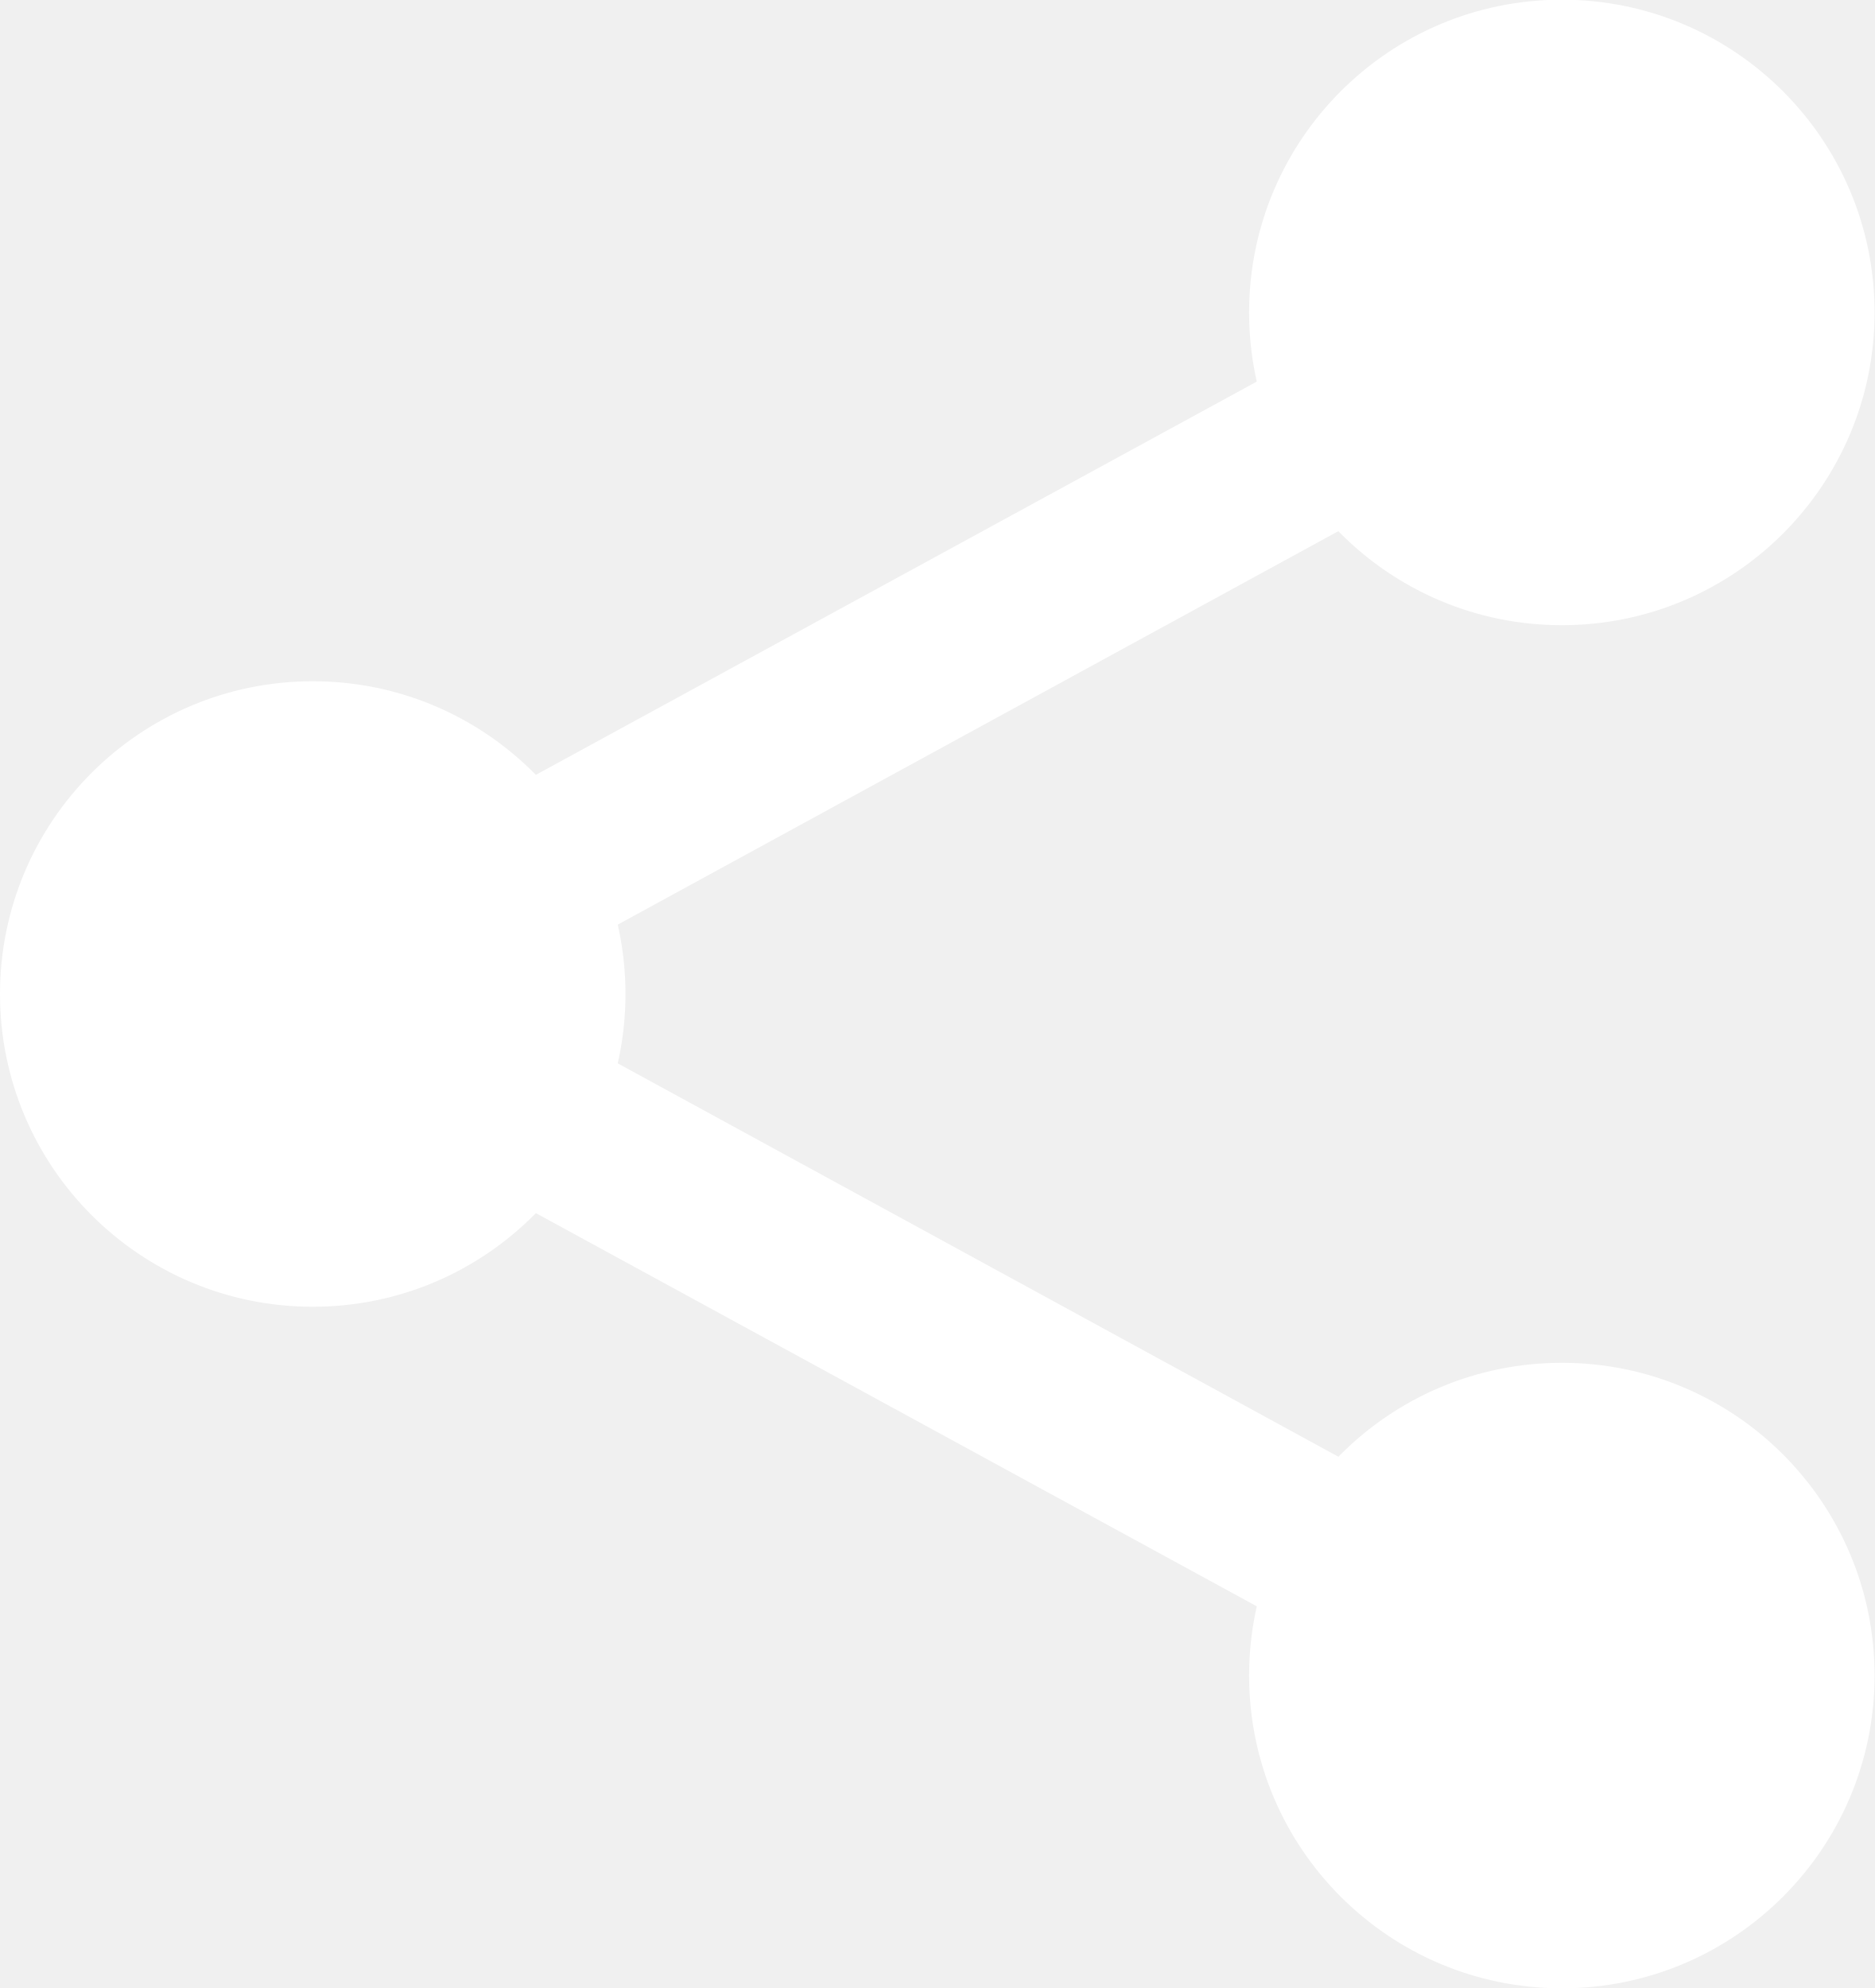
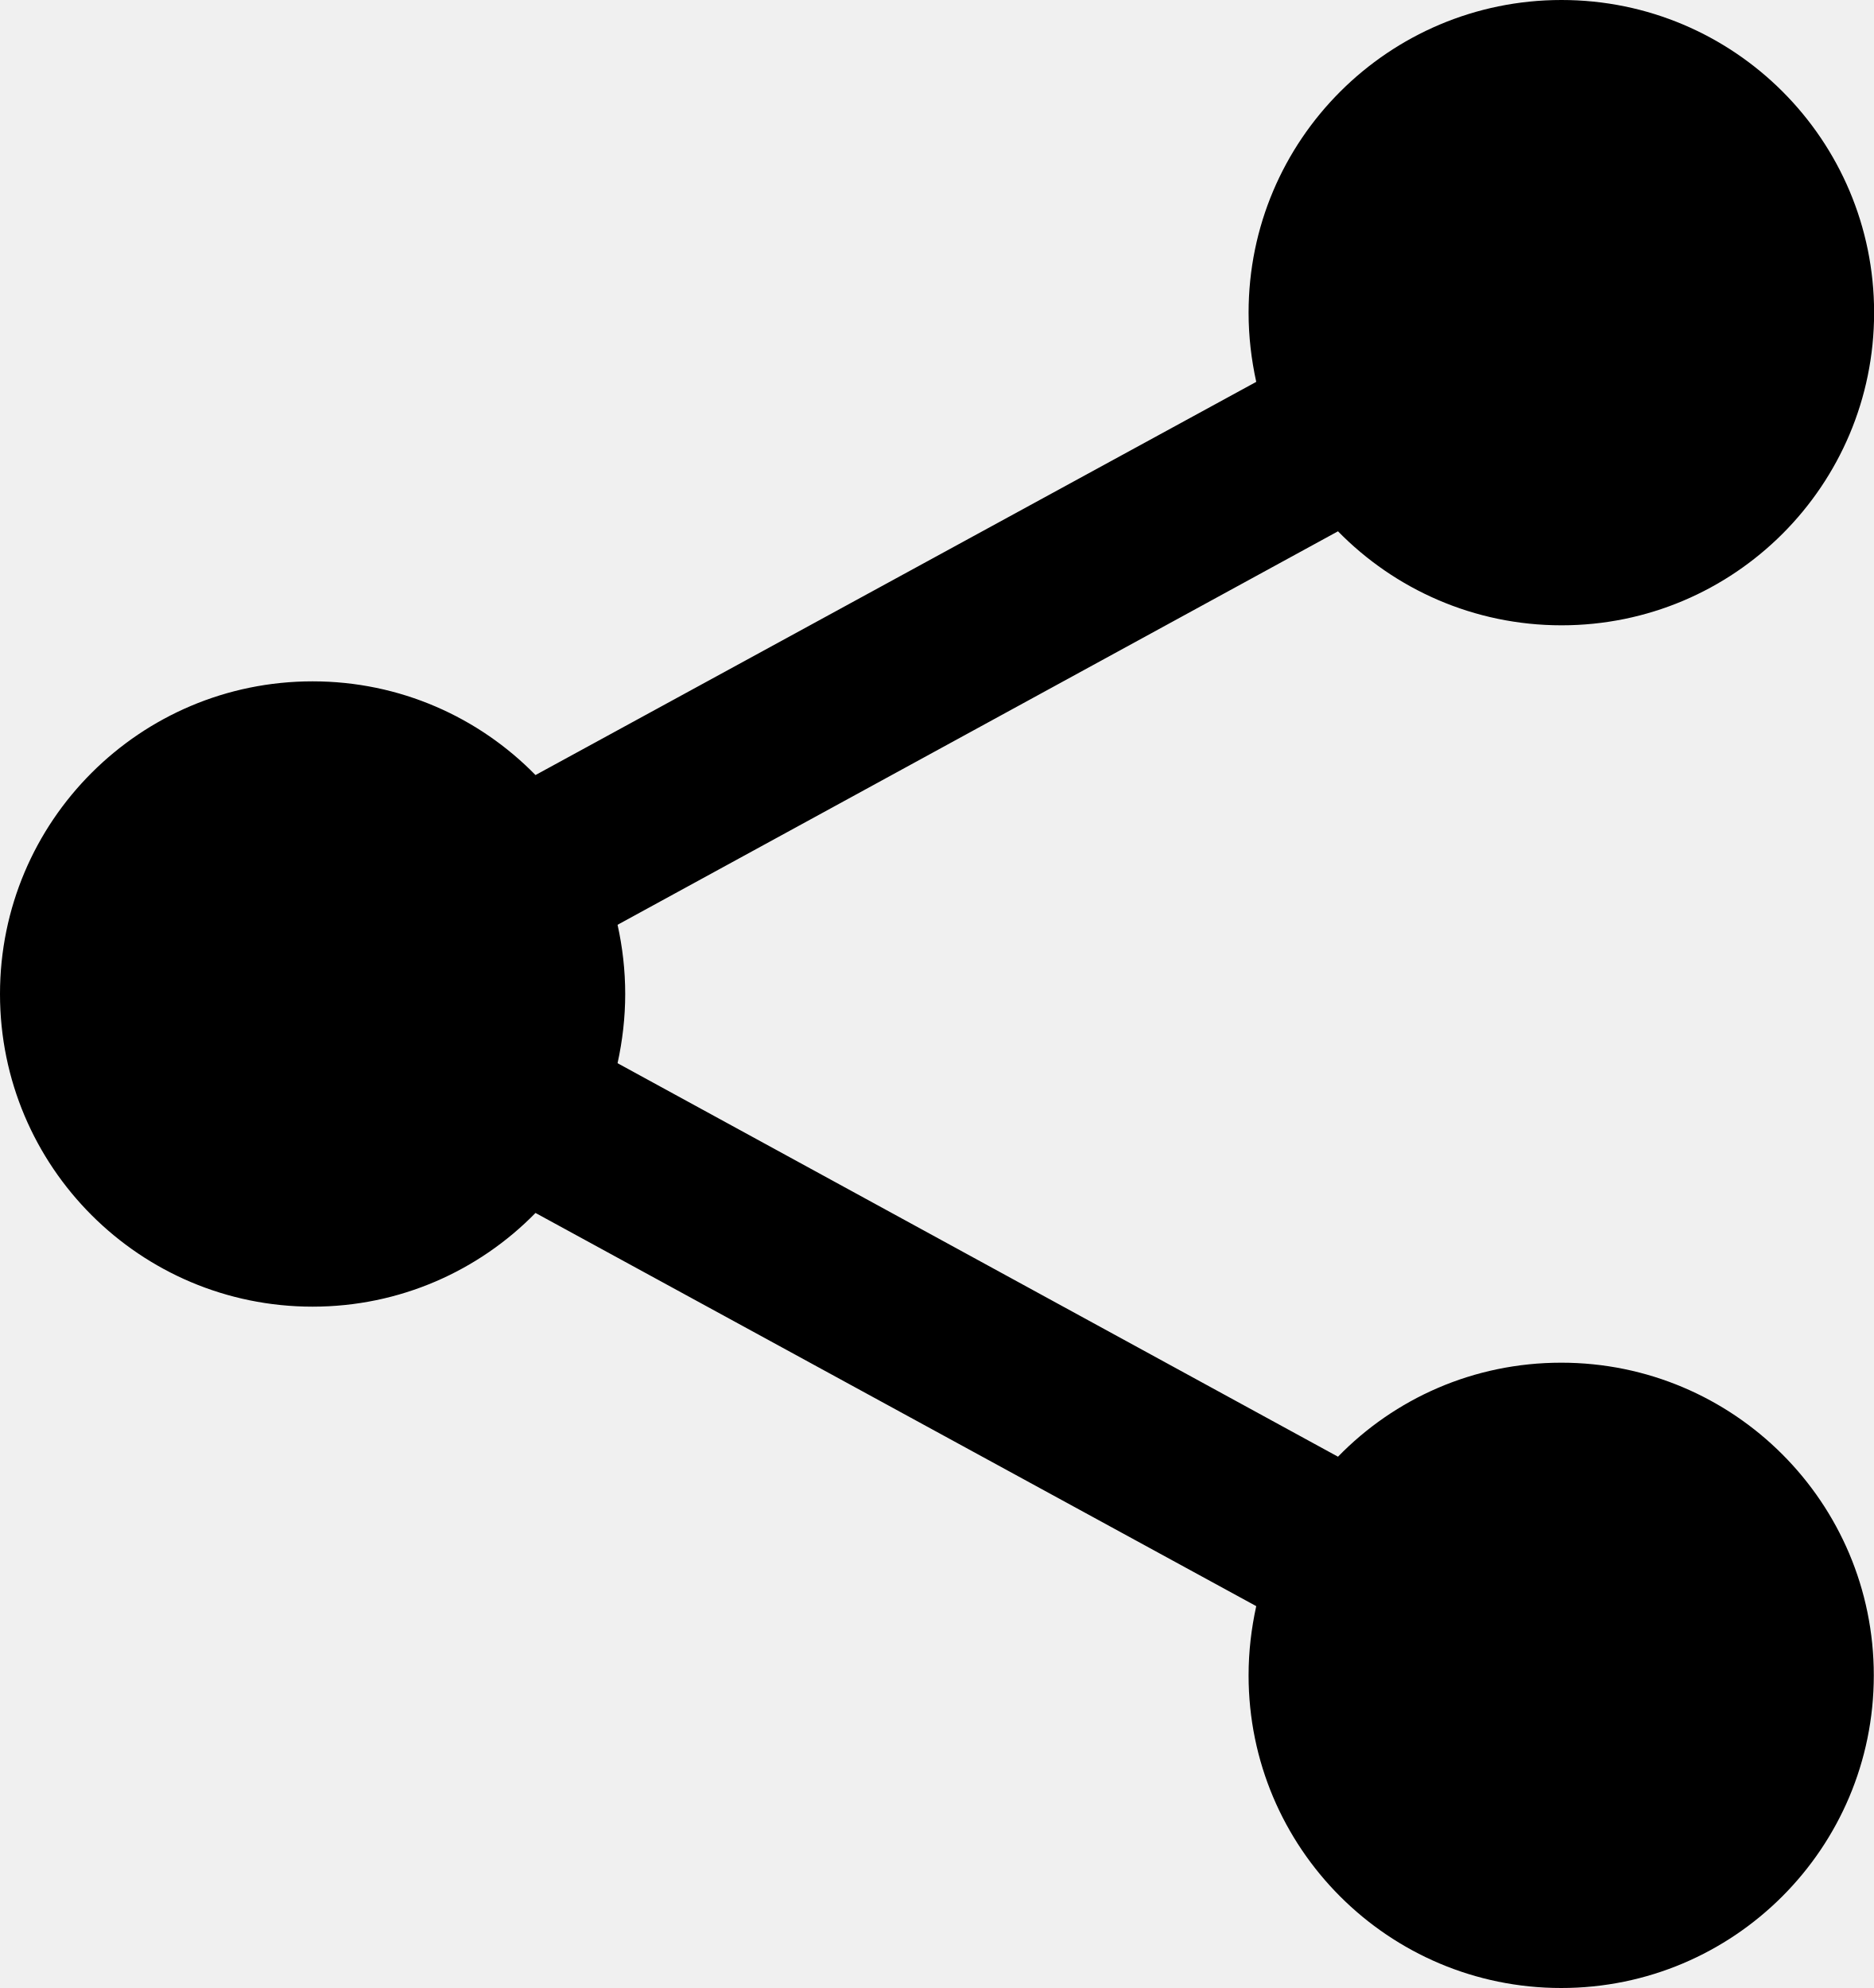
- <svg xmlns="http://www.w3.org/2000/svg" version="1.1" id="Layer_1" x="0px" y="0px" viewBox="-29.1 71.5 612 649" enable-background="new -29.1 71.5 612 649" xml:space="preserve">
-   <g>
-     <g>
-       <circle fill="#FFFFFF" cx="480.8" cy="173.5" r="102.1" />
-     </g>
-   </g>
-   <g>
-     <g>
-       <circle fill="#FFFFFF" cx="480.8" cy="618.5" r="102.1" />
-     </g>
-   </g>
-   <g>
-     <circle fill="#FFFFFF" cx="73" cy="396" r="102.1" />
-   </g>
-   <g>
-     <path fill="#FFFFFF" d="M480.8,646.3c-4.5,0-9-1.1-13.4-3.4L59.6,420.5c-9-4.8-14.5-14.2-14.5-24.5s5.6-19.5,14.5-24.5l407.9-222.5   c13.5-7.4,30.4-2.4,37.7,11.1c7.4,13.5,2.4,30.4-11.1,37.7L131.1,396l363.1,198.2c13.5,7.4,18.5,24.3,11.1,37.7   C500.3,641.2,490.7,646.3,480.8,646.3z" />
-   </g>
+ <svg xmlns="http://www.w3.org/2000/svg" version="1.1" class="share-img" x="0px" y="0px" viewBox="-29.1 142.9 612 649.2" enable-background="new -29.1 142.9 612 649.2" xml:space="preserve">
+   <path class="share-img" d="M480.8,587.9c-28.6,0-54.4,11.7-72.9,30.7L172.6,490.1c1.6-7.3,2.5-14.9,2.5-22.6c0-7.8-0.9-15.4-2.5-22.6  l235.3-128.5c18.5,18.9,44.4,30.7,73,30.7c56.4,0,102.1-45.7,102.1-102.1c0-56.4-45.7-102.1-102.1-102.1S378.7,188.6,378.7,245  c0,7.8,0.9,15.3,2.5,22.6L145.8,396c-18.5-18.9-44.3-30.6-72.8-30.6c-56.4,0-102.1,45.7-102.1,102.1c0,56.4,45.7,102.1,102.1,102.1  c28.5,0,54.3-11.7,72.8-30.6l235.4,128.4c-1.6,7.3-2.5,14.8-2.5,22.6c0,56.4,45.7,102.1,102.1,102.1S582.9,746.4,582.9,690  S537.2,587.9,480.8,587.9z" />
</svg>
